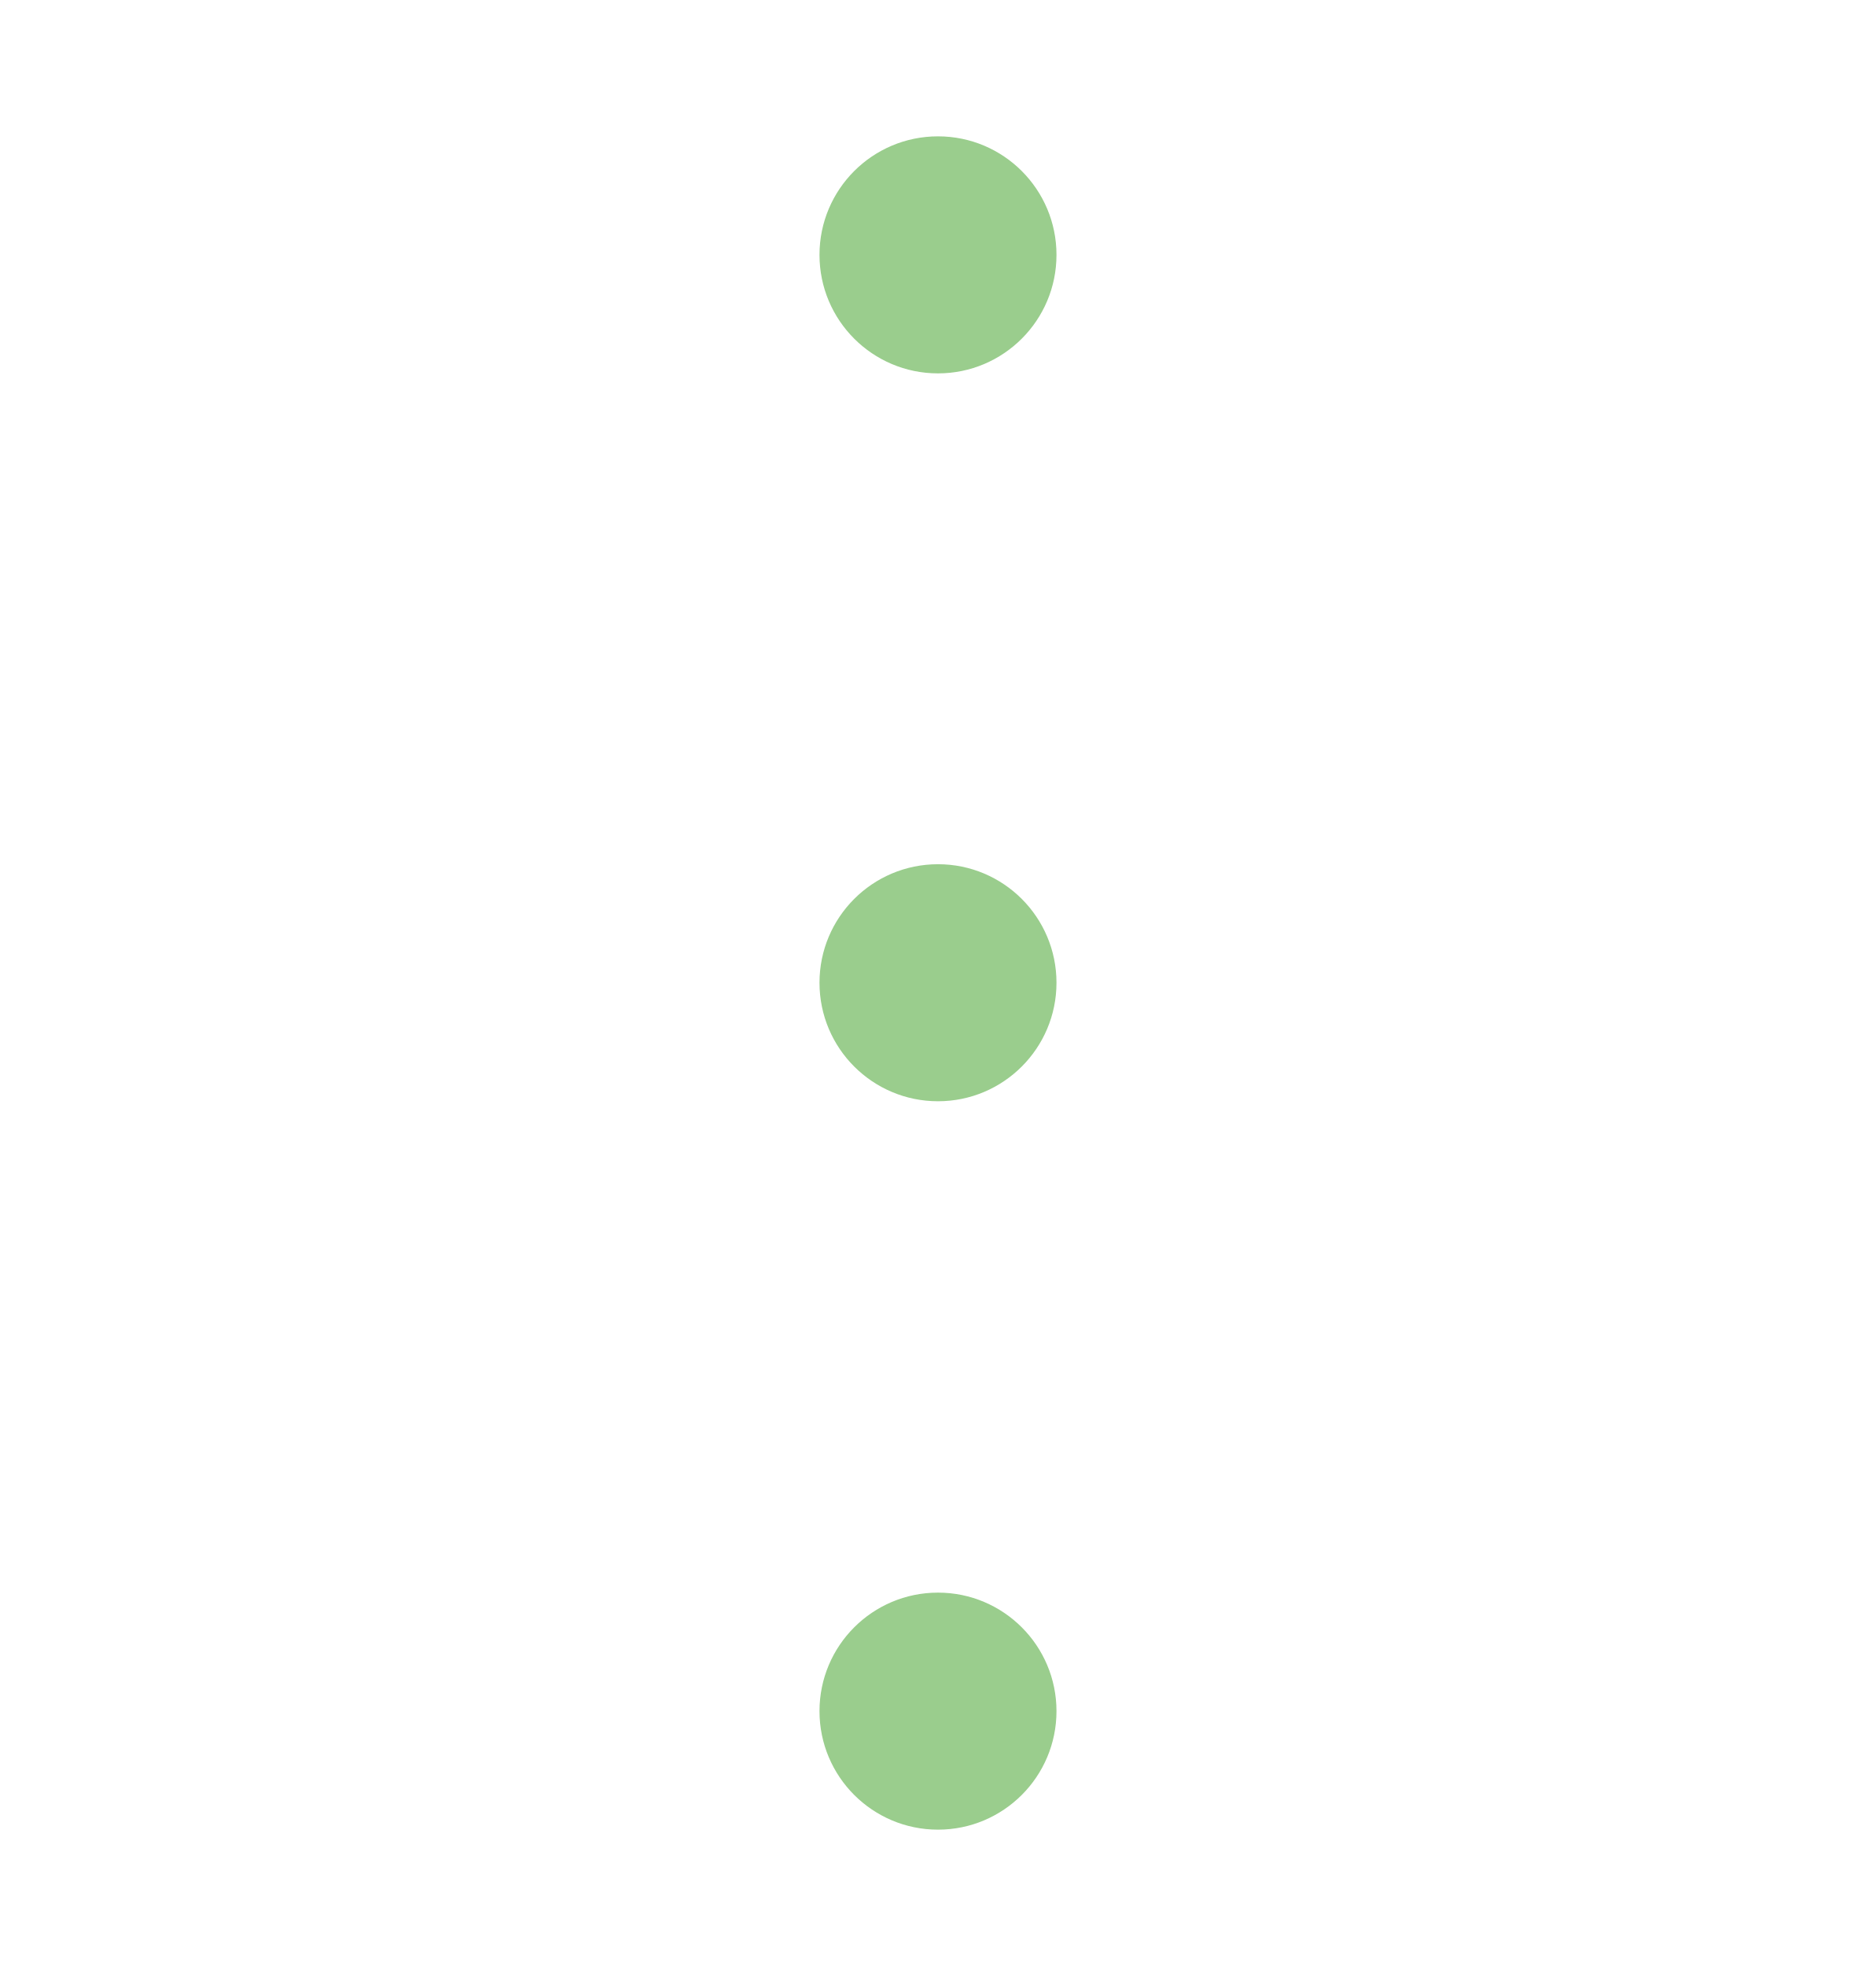
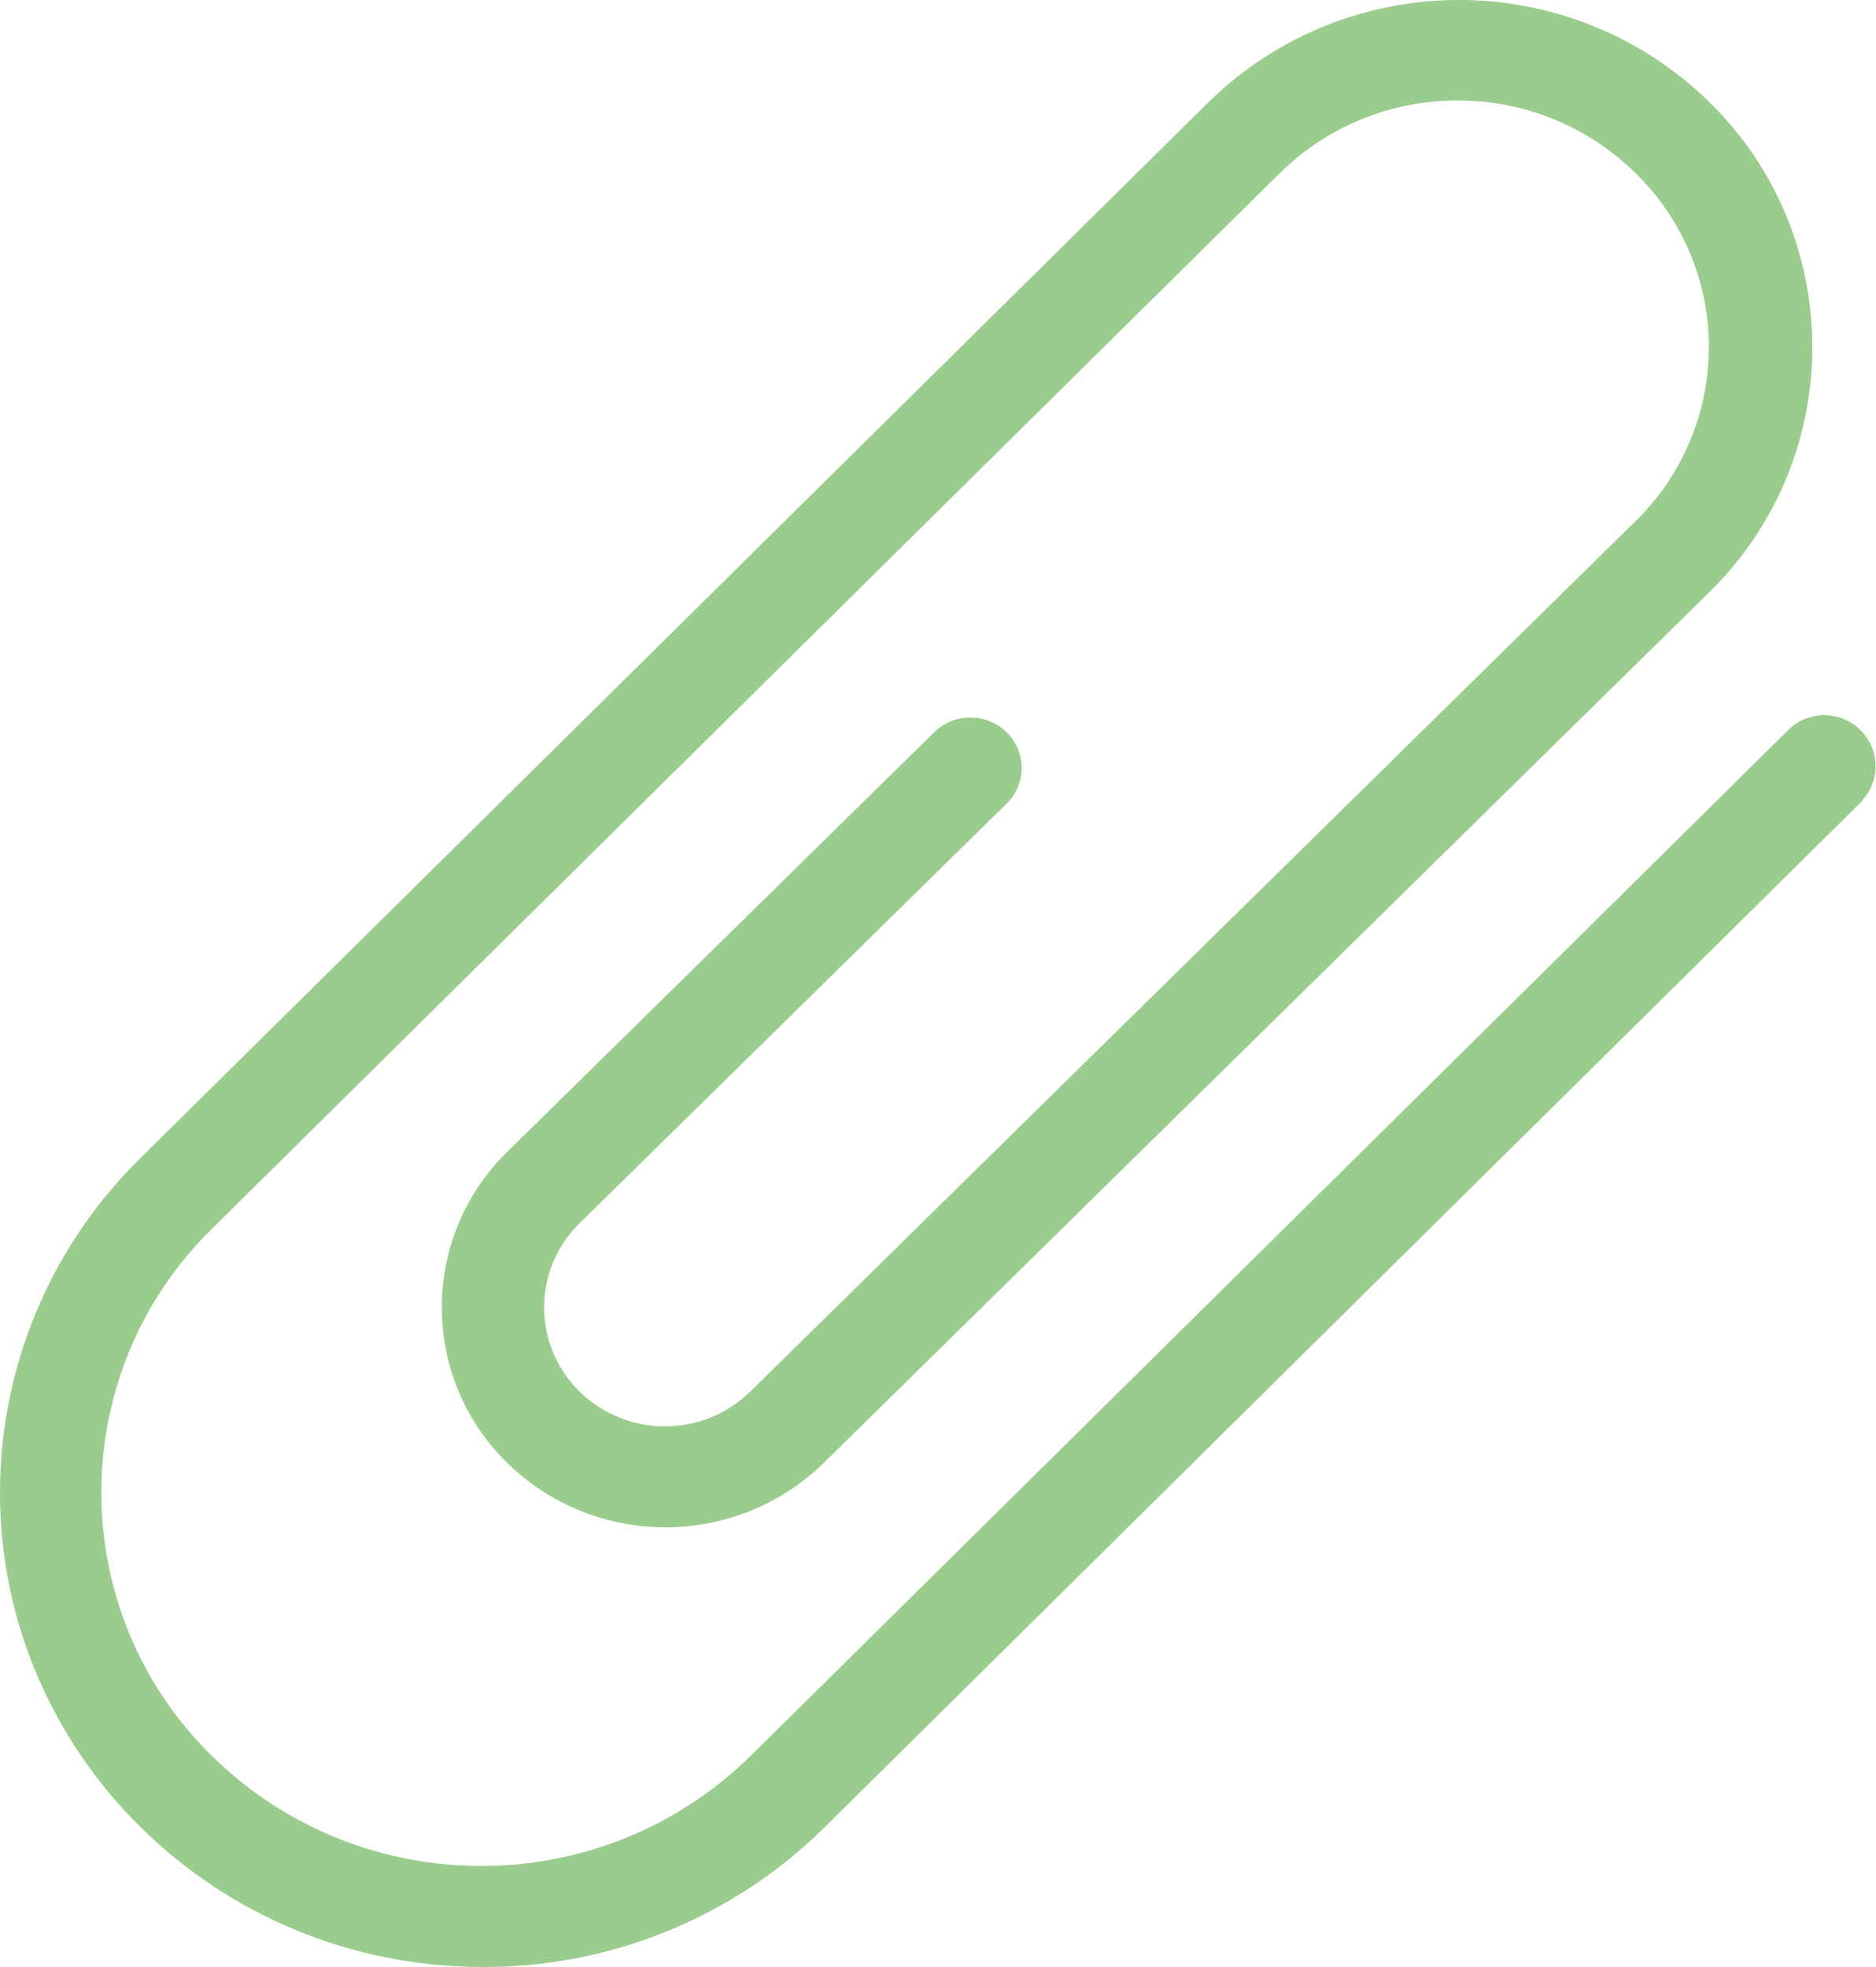
- <svg xmlns="http://www.w3.org/2000/svg" version="1.1" id="Layer_1" x="0px" y="0px" viewBox="0 0 357.7 374.9" style="enable-background:new 0 0 357.7 374.9;" xml:space="preserve">
-   <style type="text/css">
- 	.st0{fill:#9ACD8D;}
- </style>
-   <path class="st0" d="M-361,374.9c-50.8,0-92-40.5-92-90.4c0-24.1,9.7-47.1,26.9-63.9l203.5-201.2c26.5-25.8,68.7-25.8,95.2,0  c25.9,25.2,26.3,66.7,1.1,92.5c-0.4,0.4-0.7,0.7-1.1,1.1l0,0L-296,278.8l-0.1,0.1c-16.8,16.3-43.6,16.3-60.3-0.1  c-16.3-16-16.6-42.3-0.6-58.6c0.2-0.2,0.5-0.5,0.7-0.7l81.4-80c3.9-3.7,10-3.6,13.8,0.2c3.7,3.7,3.7,9.7,0,13.4l-81.4,80  c-8.9,8.6-9.1,22.8-0.5,31.7c0.1,0.1,0.3,0.3,0.4,0.4c9.1,8.9,23.6,8.9,32.6,0l168.6-165.8c18.4-17.9,18.7-47.3,0.8-65.6  c-0.3-0.3-0.5-0.5-0.8-0.8c-18.8-18.4-48.7-18.4-67.6-0.1l-203.5,201.2c-27.8,27.1-28.3,71.7-1.2,99.5c0.4,0.4,0.8,0.8,1.2,1.2  c28.5,27.8,73.9,27.8,102.4,0l197.6-195.4c3.7-3.9,9.9-4.1,13.8-0.4c3.9,3.6,4.1,9.6,0.6,13.5c0,0.1-0.1,0.1-0.1,0.2  c-0.1,0.1-0.3,0.3-0.4,0.4L-296,348.4C-313.4,365.5-336.7,375-361,374.9L-361,374.9z" />
-   <g>
-     <circle class="st0" cx="178.9" cy="48.6" r="22.6" />
-     <circle class="st0" cx="178.9" cy="187.4" r="22.6" />
-     <circle class="st0" cx="178.9" cy="326.3" r="22.6" />
-   </g>
+ <svg xmlns="http://www.w3.org/2000/svg" id="Layer_1" data-name="Layer 1" viewBox="0 0 357.38 374.85">
+   <defs>
+     <style>
+       .cls-1 {
+         fill: #9acd8d;
+       }
+     </style>
+   </defs>
+   <path class="cls-1" d="M92.16,374.87c-50.8,0-92-40.5-92-90.4a89.26,89.26,0,0,1,26.9-63.9l203.5-201.2a68.22,68.22,0,0,1,95.2,0,65.4,65.4,0,0,1,1.1,92.5l-1.1,1.1h0l-168.6,165.8-.1.1a43.2,43.2,0,0,1-60.3-.1,41.5,41.5,0,0,1-.6-58.6l.7-.7,81.4-80a9.87,9.87,0,0,1,13.8.2,9.48,9.48,0,0,1,0,13.4l-81.4,80a22.42,22.42,0,0,0-.5,31.7l.4.4a23.24,23.24,0,0,0,32.6,0l168.6-165.8a46.33,46.33,0,0,0,.8-65.6l-.8-.8a48.39,48.39,0,0,0-67.6-.1L40.66,234.07a70.41,70.41,0,0,0-1.2,99.5l1.2,1.2a73.29,73.29,0,0,0,102.4,0l197.6-195.4a9.78,9.78,0,0,1,13.8-.4,9.61,9.61,0,0,1,.6,13.5c0,.1-.1.1-.1.2l-.4.4-197.4,195.3a92.1,92.1,0,0,1-65,26.5Z" transform="translate(-0.16 -0.02)" />
</svg>
